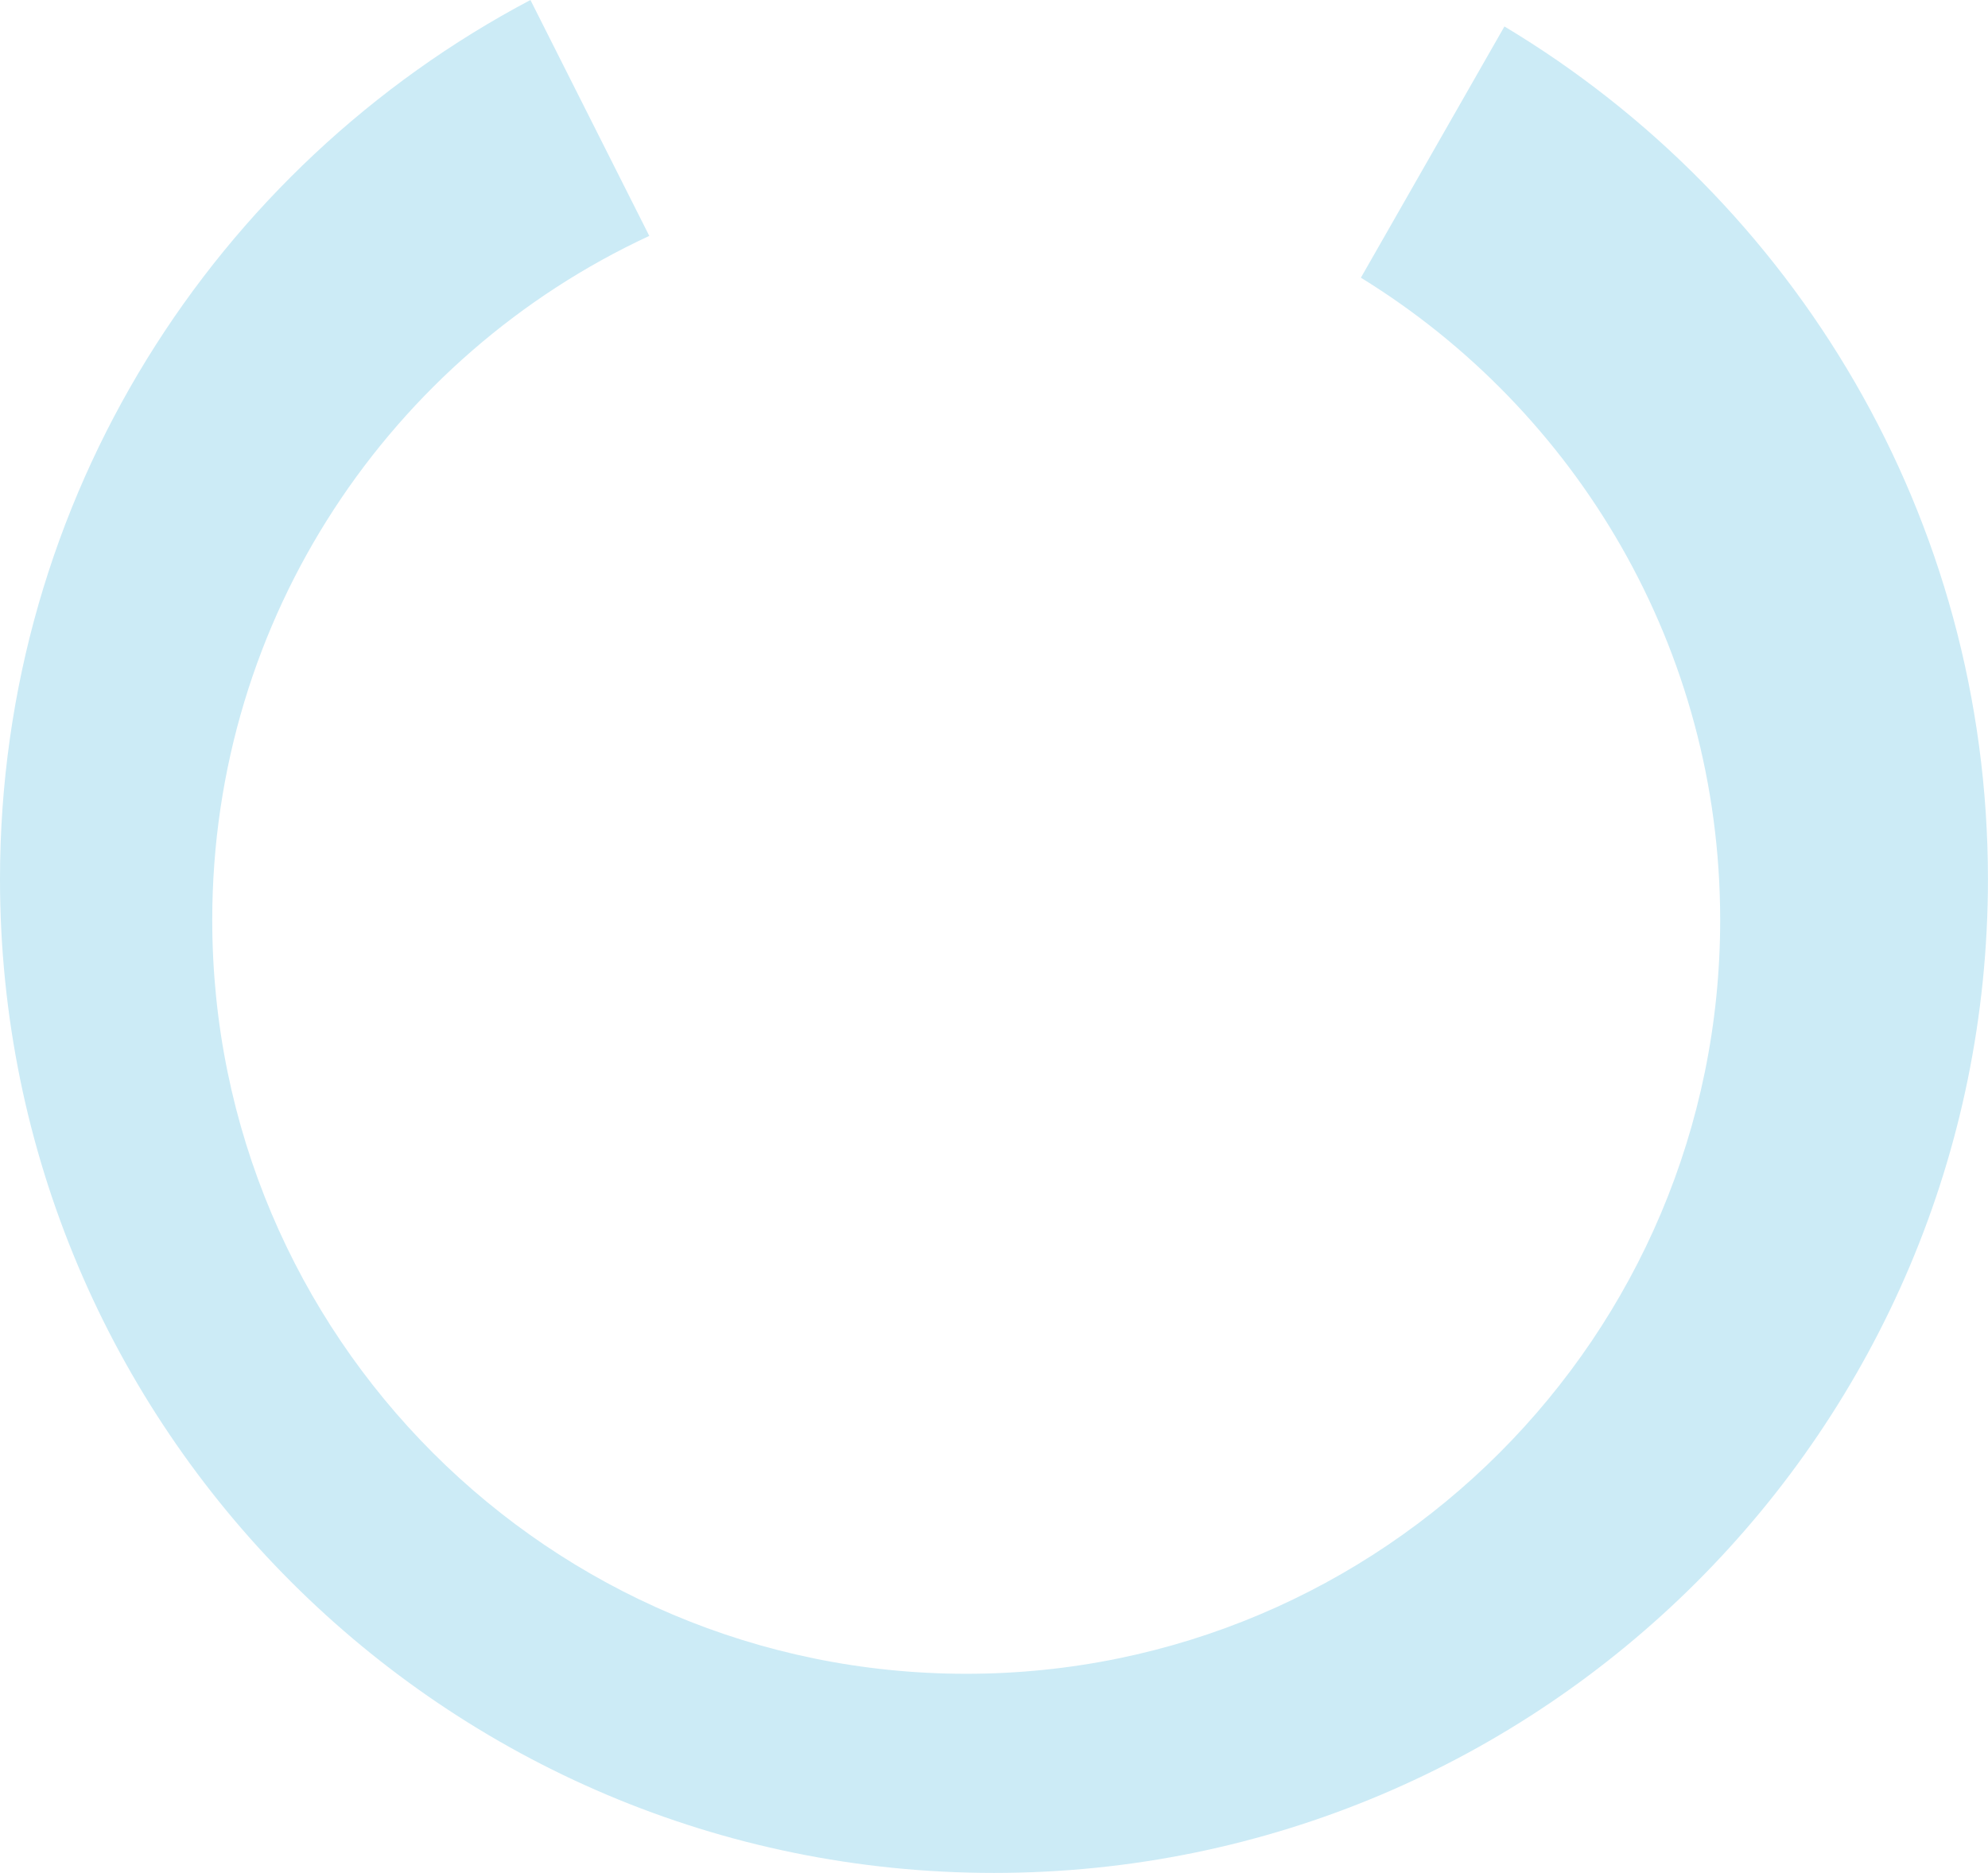
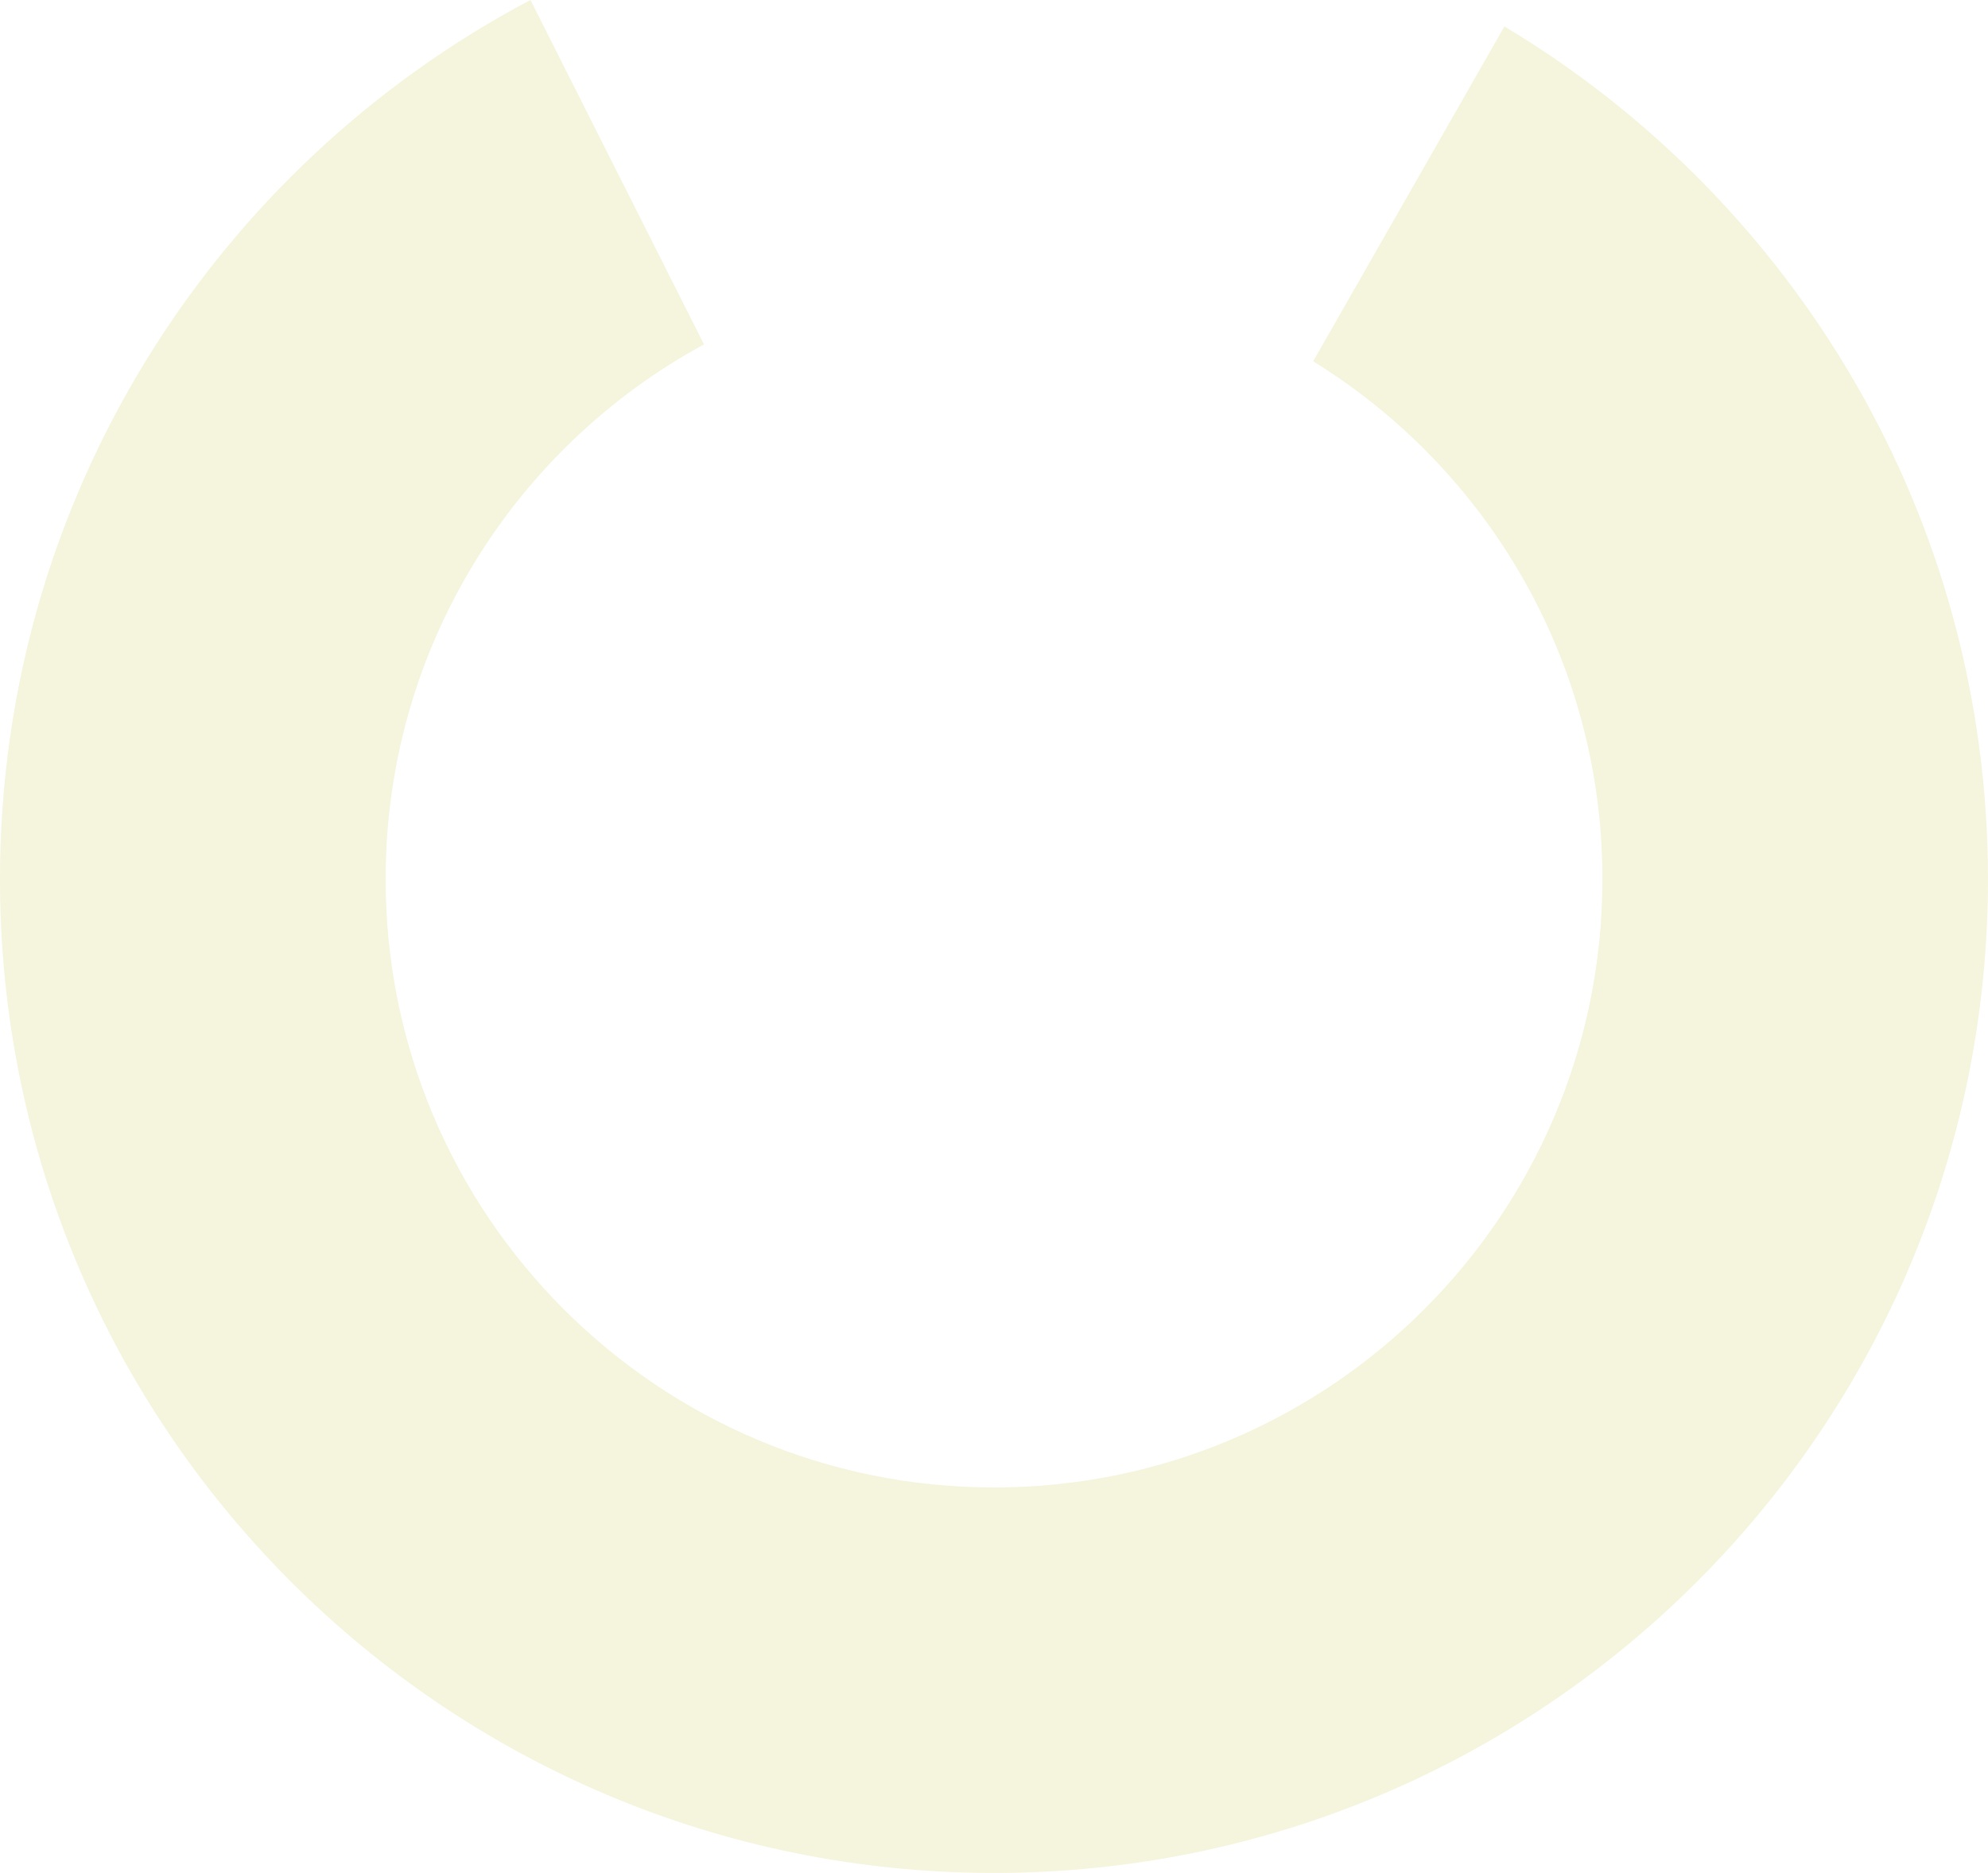
<svg xmlns="http://www.w3.org/2000/svg" id="Layer_2" data-name="Layer 2" viewBox="0 0 359.49 338.77">
  <defs>
    <style>
      .cls-1 {
-         fill: #ccebf6;
+         fill: #f5f4dc;
        stroke-width: 0px;
      }
    </style>
  </defs>
  <g id="Layer_2-2" data-name="Layer 2">
-     <path class="cls-1" d="M272.05,4.78l-25.96,45.45c38.98,24,64.97,67.05,64.97,116.18,0,75.3-61.04,136.34-136.34,136.34S38.38,241.71,38.38,166.41c0-54.83,32.37-102.09,79.03-123.74L95.92,0C38.88,30.13,0,90.03,0,159.03c0,99.27,80.47,179.74,179.74,179.74s179.74-80.47,179.74-179.74c0-65.52-35.06-122.84-87.44-154.25Z" />
+     <path class="cls-1" d="M272.05,4.78l-34.59,60.57c31.39,19.38,52.31,54.08,52.31,93.68,0,60.76-49.26,110.02-110.02,110.02s-110.02-49.26-110.02-110.02c0-41.77,23.28-78.11,57.57-96.74L95.92,0C38.88,30.13,0,90.03,0,159.03c0,99.27,80.47,179.74,179.74,179.74s179.74-80.47,179.74-179.74c0-65.52-35.06-122.84-87.44-154.25Z" />
  </g>
</svg>
